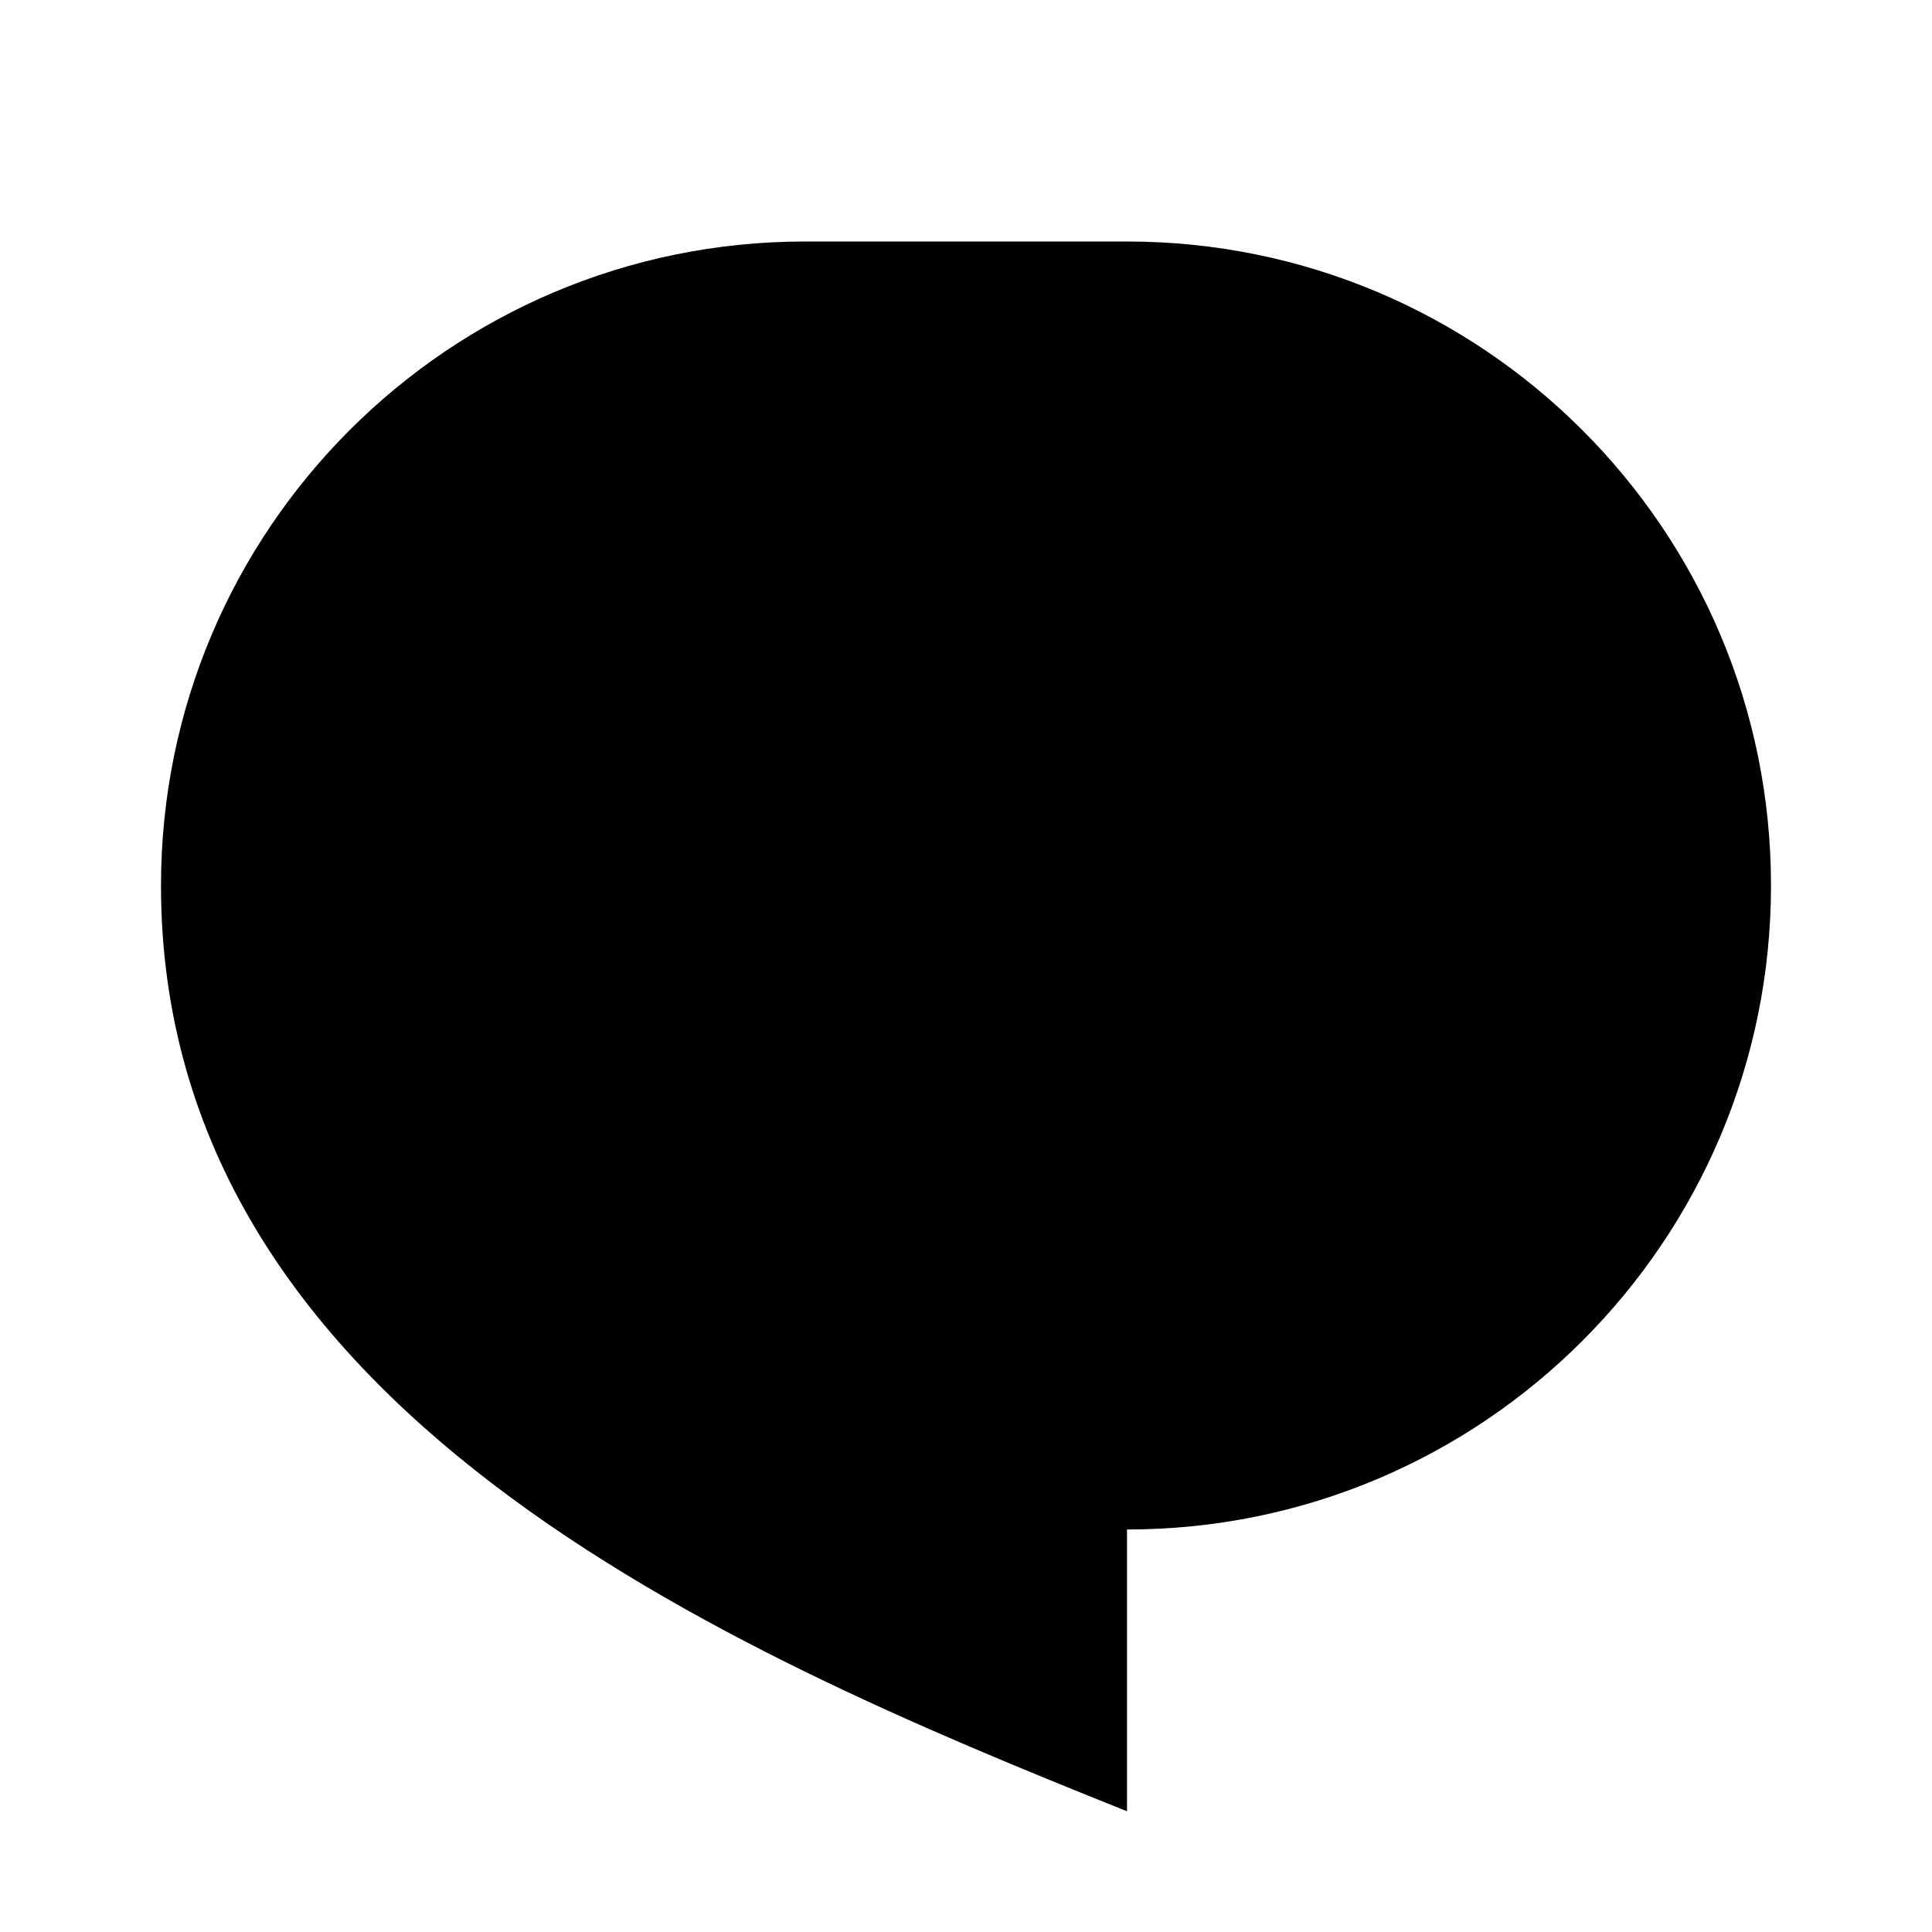
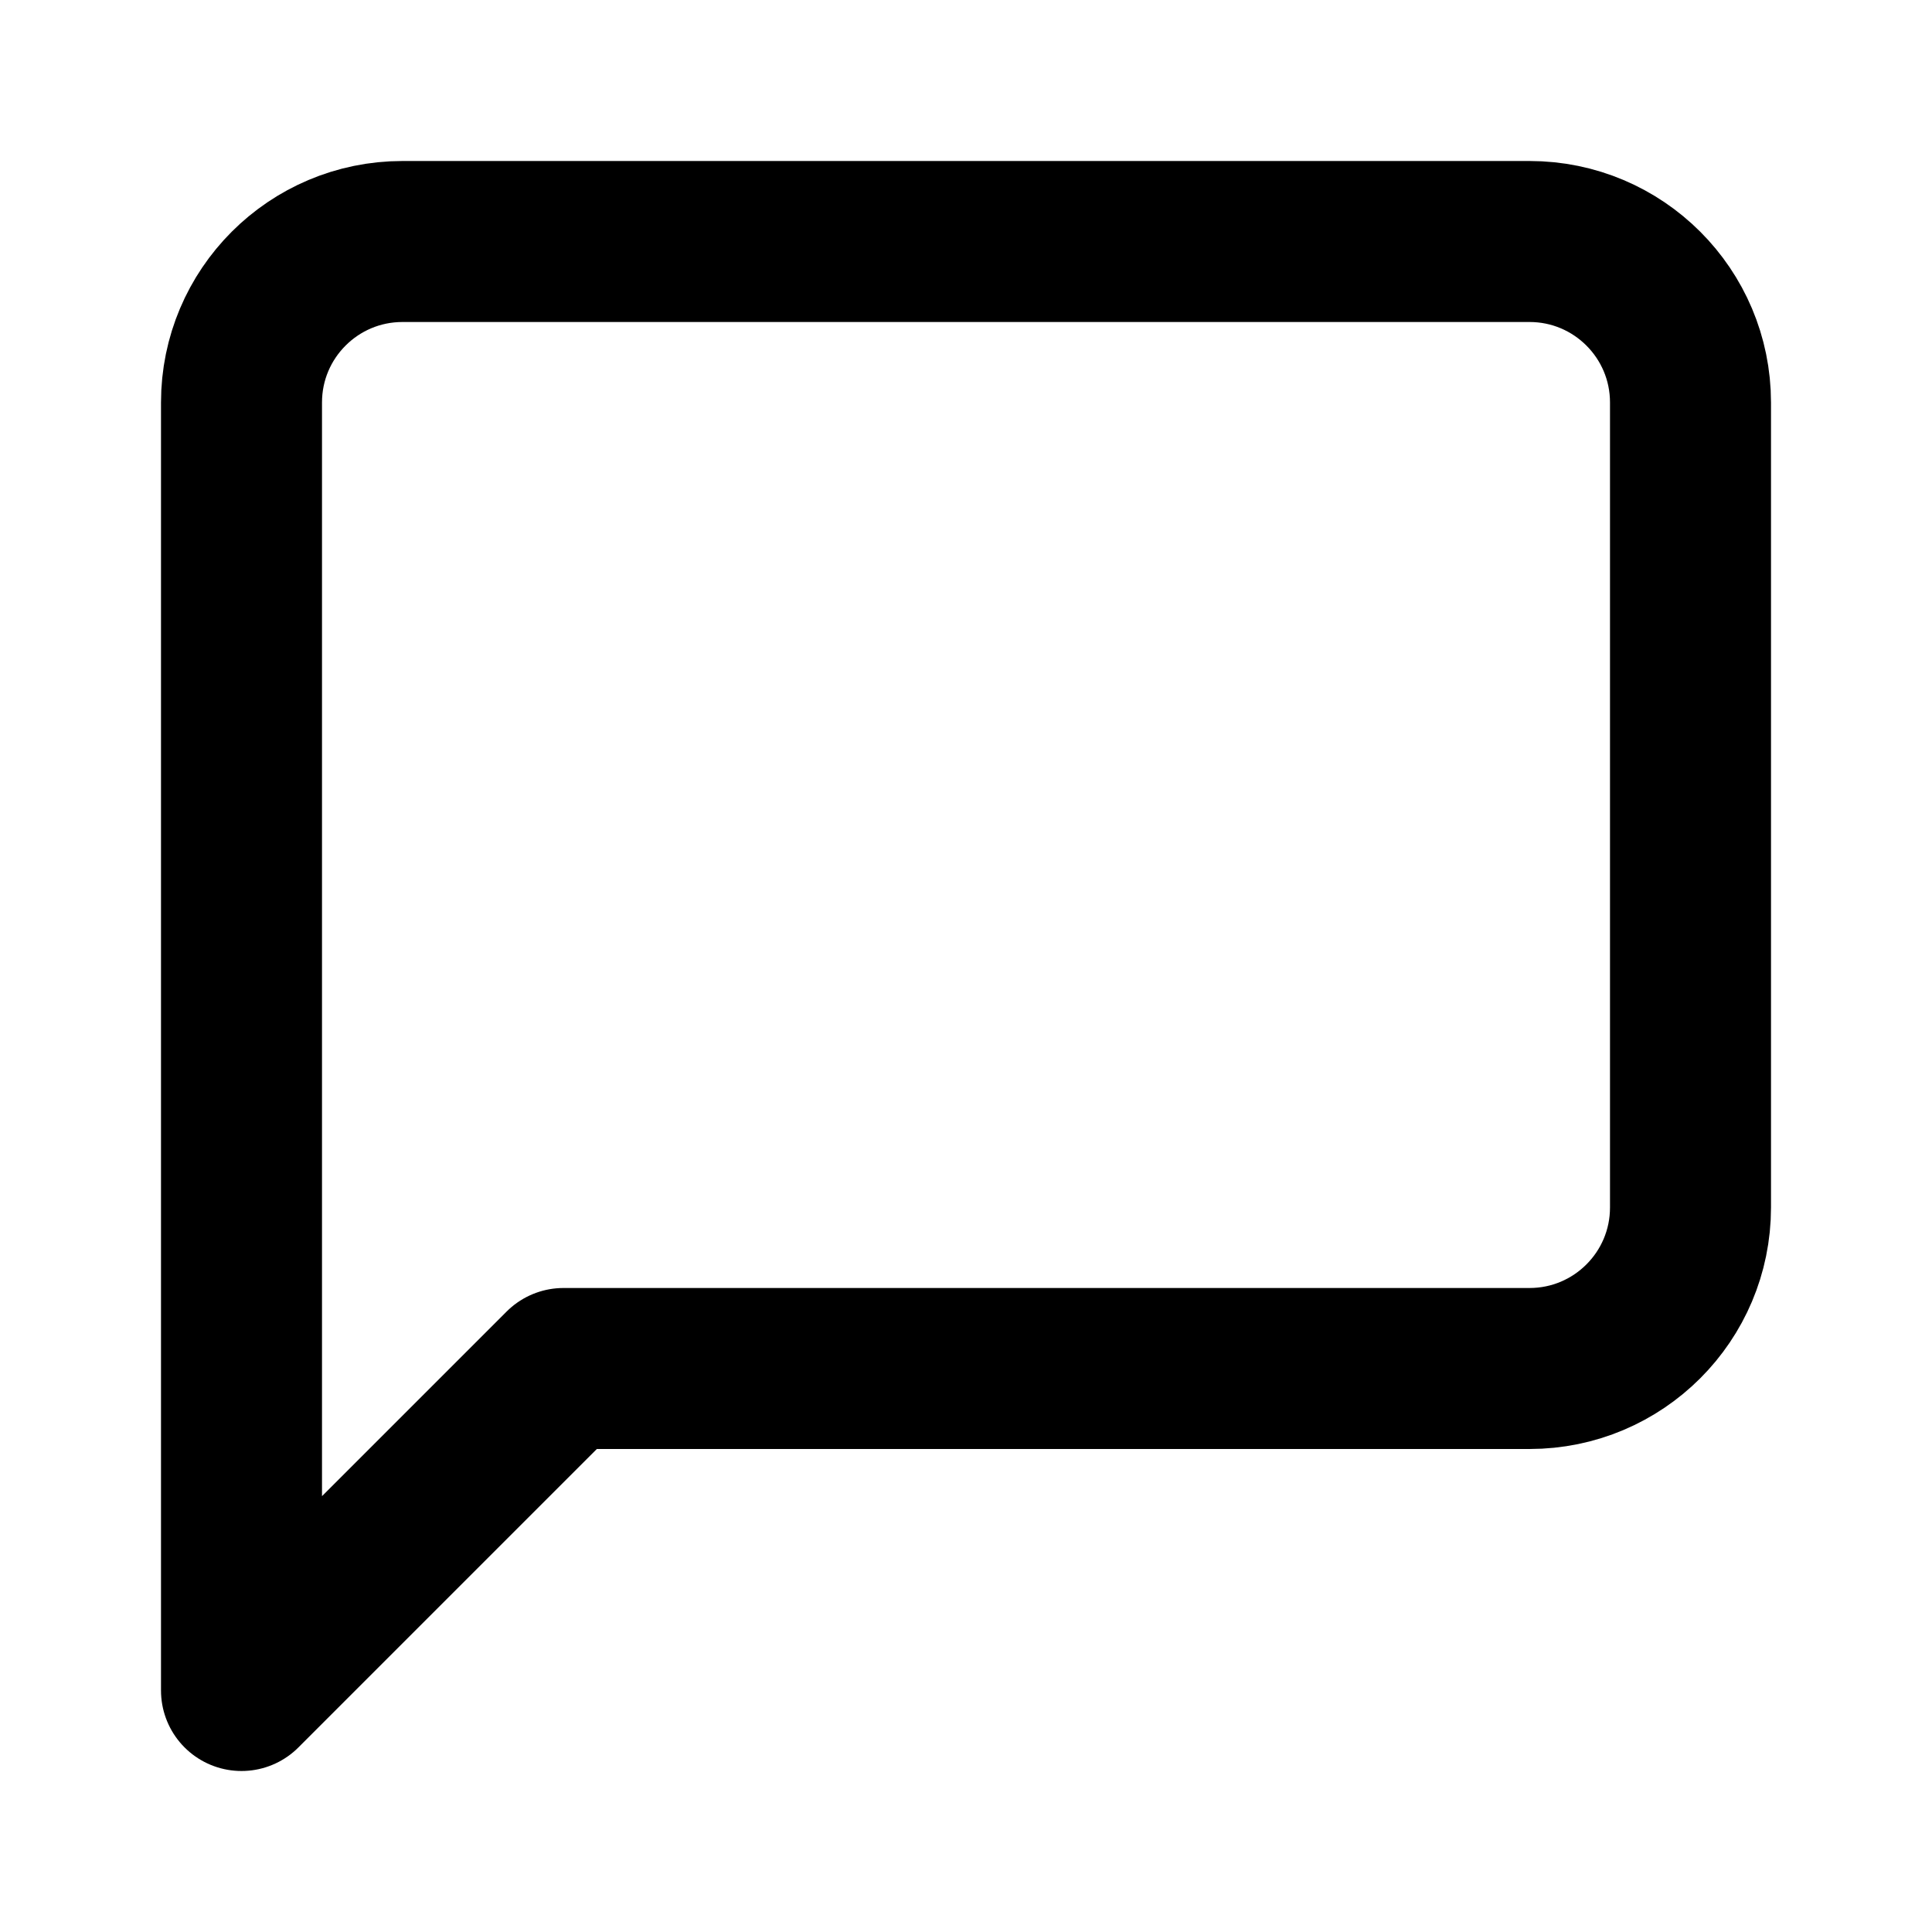
- <svg xmlns="http://www.w3.org/2000/svg" viewBox="0 0 24 24" fill="currentColor">
-   <path d="M10 3H14C18.418 3 22 6.582 22 11C22 15.418 18.418 19 14 19V22.5C9 20.5 2 17.5 2 11C2 6.582 5.582 3 10 3Z" />
+ <svg xmlns="http://www.w3.org/2000/svg" width="24" height="24" viewBox="0 0 24 24" fill="none" stroke="currentColor" stroke-width="2" stroke-linecap="round" stroke-linejoin="round">
+   <path d="M21 15a2 2 0 0 1-2 2H7l-4 4V5a2 2 0 0 1 2-2h14a2 2 0 0 1 2 2z" />
</svg>
